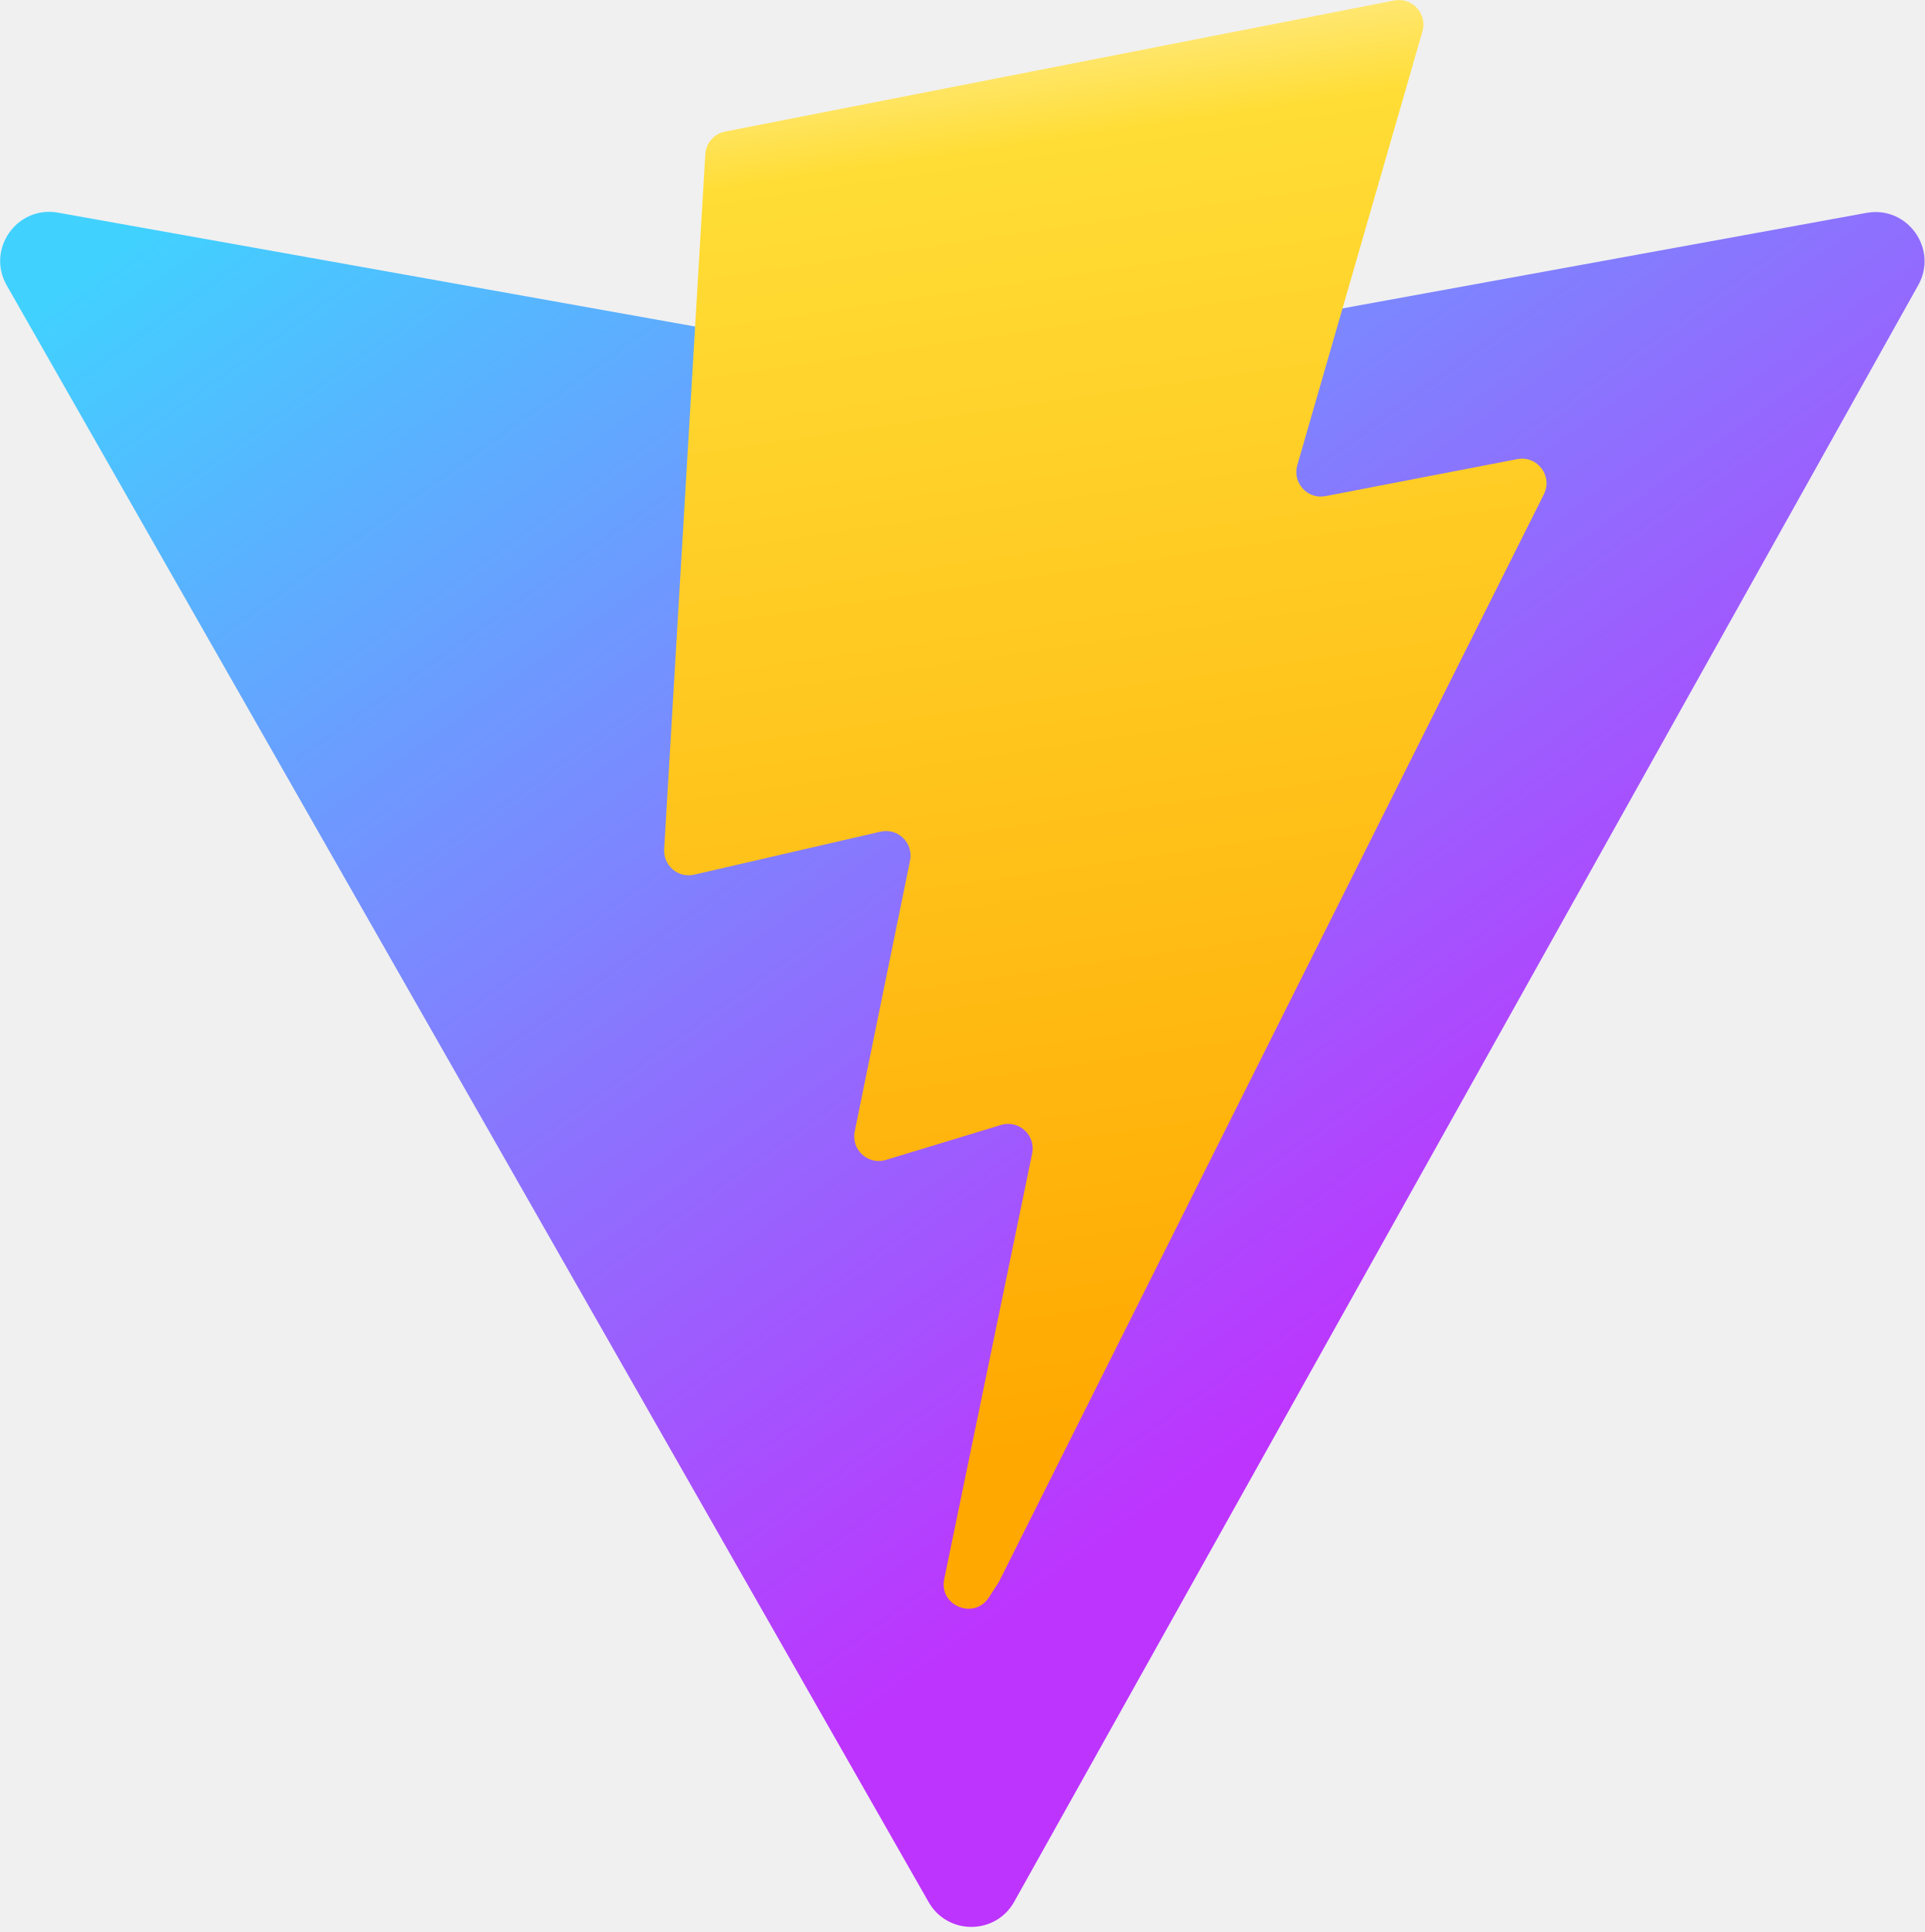
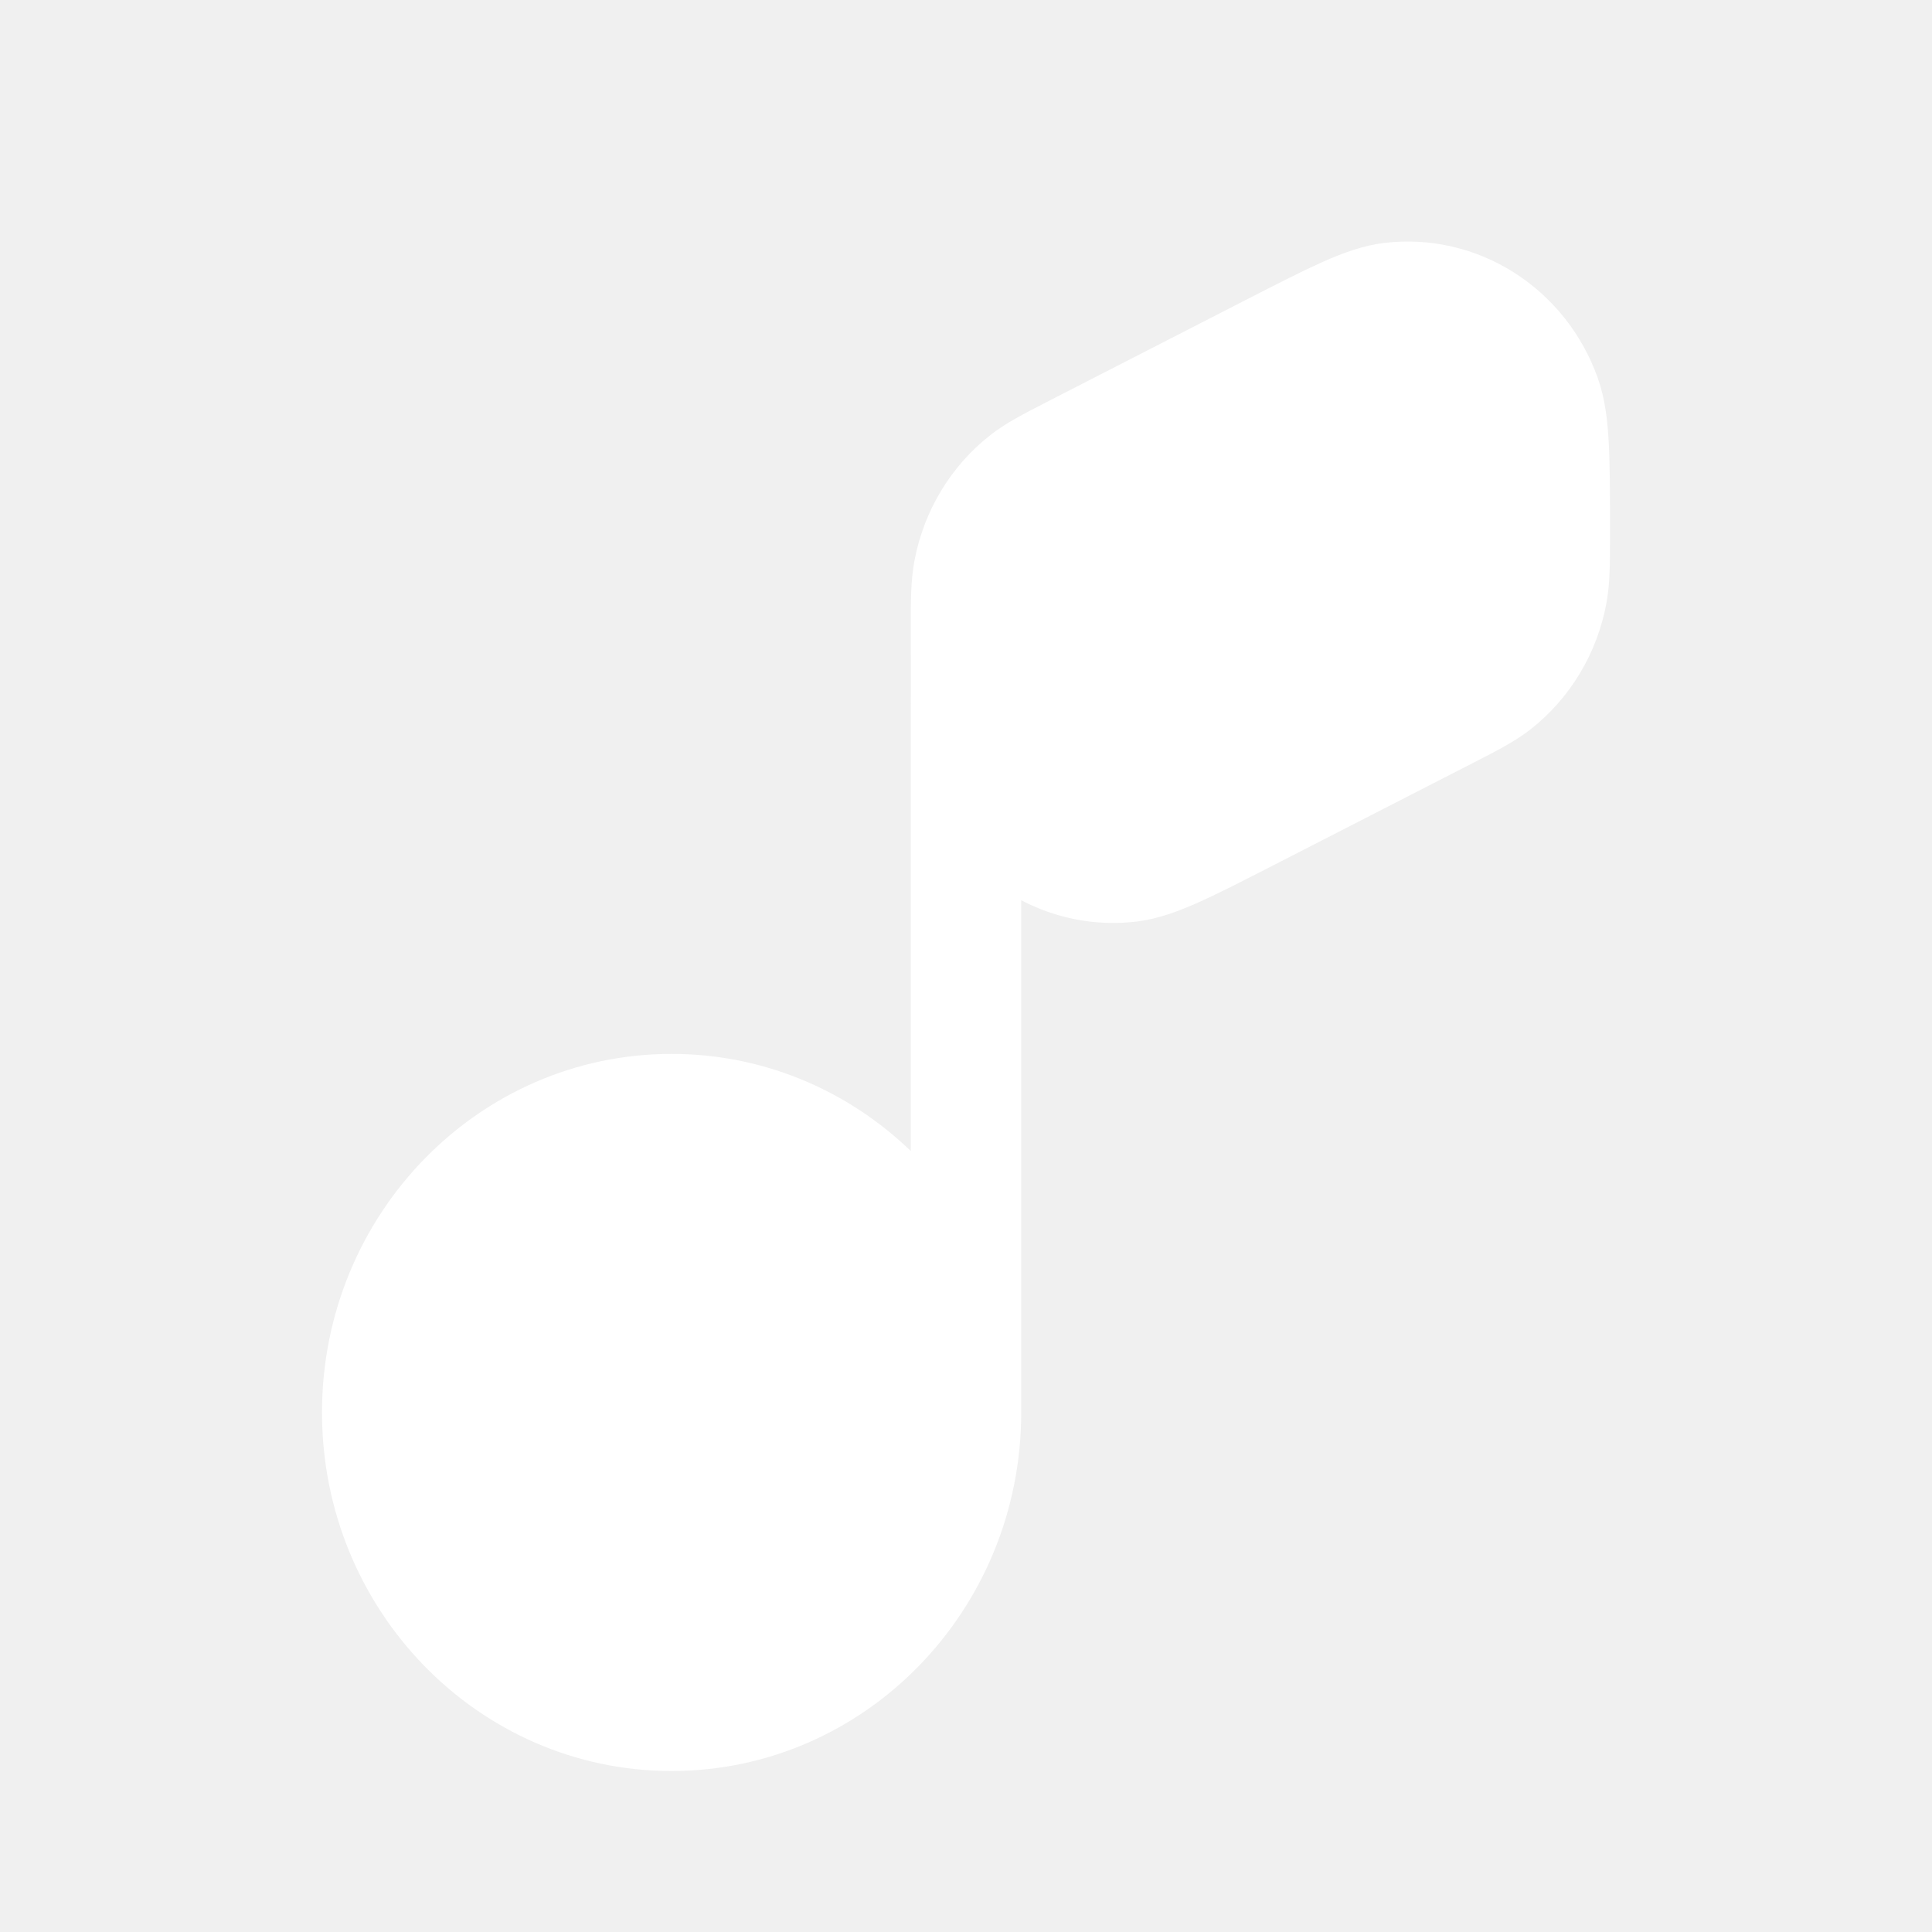
- <svg xmlns="http://www.w3.org/2000/svg" aria-hidden="true" role="img" class="iconify iconify--logos" width="31.88" height="32" preserveAspectRatio="xMidYMid meet" viewBox="0 0 256 257">
-   <defs>
-     <linearGradient id="IconifyId1813088fe1fbc01fb466" x1="-.828%" x2="57.636%" y1="7.652%" y2="78.411%">
-       <stop offset="0%" stop-color="#41D1FF" />
-       <stop offset="100%" stop-color="#BD34FE" />
-     </linearGradient>
-     <linearGradient id="IconifyId1813088fe1fbc01fb467" x1="43.376%" x2="50.316%" y1="2.242%" y2="89.03%">
-       <stop offset="0%" stop-color="#FFEA83" />
-       <stop offset="8.333%" stop-color="#FFDD35" />
-       <stop offset="100%" stop-color="#FFA800" />
-     </linearGradient>
-   </defs>
-   <path fill="url(#IconifyId1813088fe1fbc01fb466)" d="M255.153 37.938L134.897 252.976c-2.483 4.44-8.862 4.466-11.382.048L.875 37.958c-2.746-4.814 1.371-10.646 6.827-9.67l120.385 21.517a6.537 6.537 0 0 0 2.322-.004l117.867-21.483c5.438-.991 9.574 4.796 6.877 9.62Z" />
-   <path fill="url(#IconifyId1813088fe1fbc01fb467)" d="M185.432.063L96.44 17.501a3.268 3.268 0 0 0-2.634 3.014l-5.474 92.456a3.268 3.268 0 0 0 3.997 3.378l24.777-5.718c2.318-.535 4.413 1.507 3.936 3.838l-7.361 36.047c-.495 2.426 1.782 4.5 4.151 3.78l15.304-4.649c2.372-.72 4.652 1.36 4.15 3.788l-11.698 56.621c-.732 3.542 3.979 5.473 5.943 2.437l1.313-2.028l72.516-144.72c1.215-2.423-.88-5.186-3.54-4.672l-25.505 4.922c-2.396.462-4.435-1.77-3.759-4.114l16.646-57.705c.677-2.35-1.37-4.583-3.769-4.113Z" />
+ <svg xmlns="http://www.w3.org/2000/svg" width="800px" height="800px" viewBox="0 0 24 24" fill="none">
+   <g id="SVGRepo_bgCarrier" stroke-width="0" />
+   <g id="SVGRepo_tracerCarrier" stroke-linecap="round" stroke-linejoin="round" />
+   <g id="SVGRepo_iconCarrier">
+     <path d="M19.85 4.701C19.452 3.576 18.353 2.879 17.194 3.018C16.933 3.049 16.68 3.143 16.423 3.257C16.168 3.372 15.857 3.531 15.474 3.727L12.999 4.996C12.715 5.142 12.492 5.256 12.301 5.406C11.811 5.79 11.475 6.347 11.359 6.969C11.314 7.211 11.314 7.466 11.314 7.792L11.314 7.87C11.314 7.974 11.314 8.074 11.315 8.17L11.314 14.298C10.537 13.55 9.492 13.092 8.343 13.092C5.944 13.092 4 15.087 4 17.546C4 20.006 5.944 22 8.343 22C10.741 22 12.686 20.006 12.686 17.546V11.183C13.116 11.409 13.612 11.508 14.12 11.448C14.381 11.416 14.634 11.323 14.891 11.208C15.146 11.094 15.457 10.934 15.84 10.738L18.315 9.469C18.6 9.323 18.822 9.209 19.013 9.06C19.504 8.675 19.839 8.118 19.955 7.496C20 7.254 20 6.999 20 6.673L20 6.596C20 6.157 20 5.8 19.985 5.515C19.971 5.228 19.939 4.954 19.85 4.701Z" fill="#ffffff" />
+   </g>
</svg>
